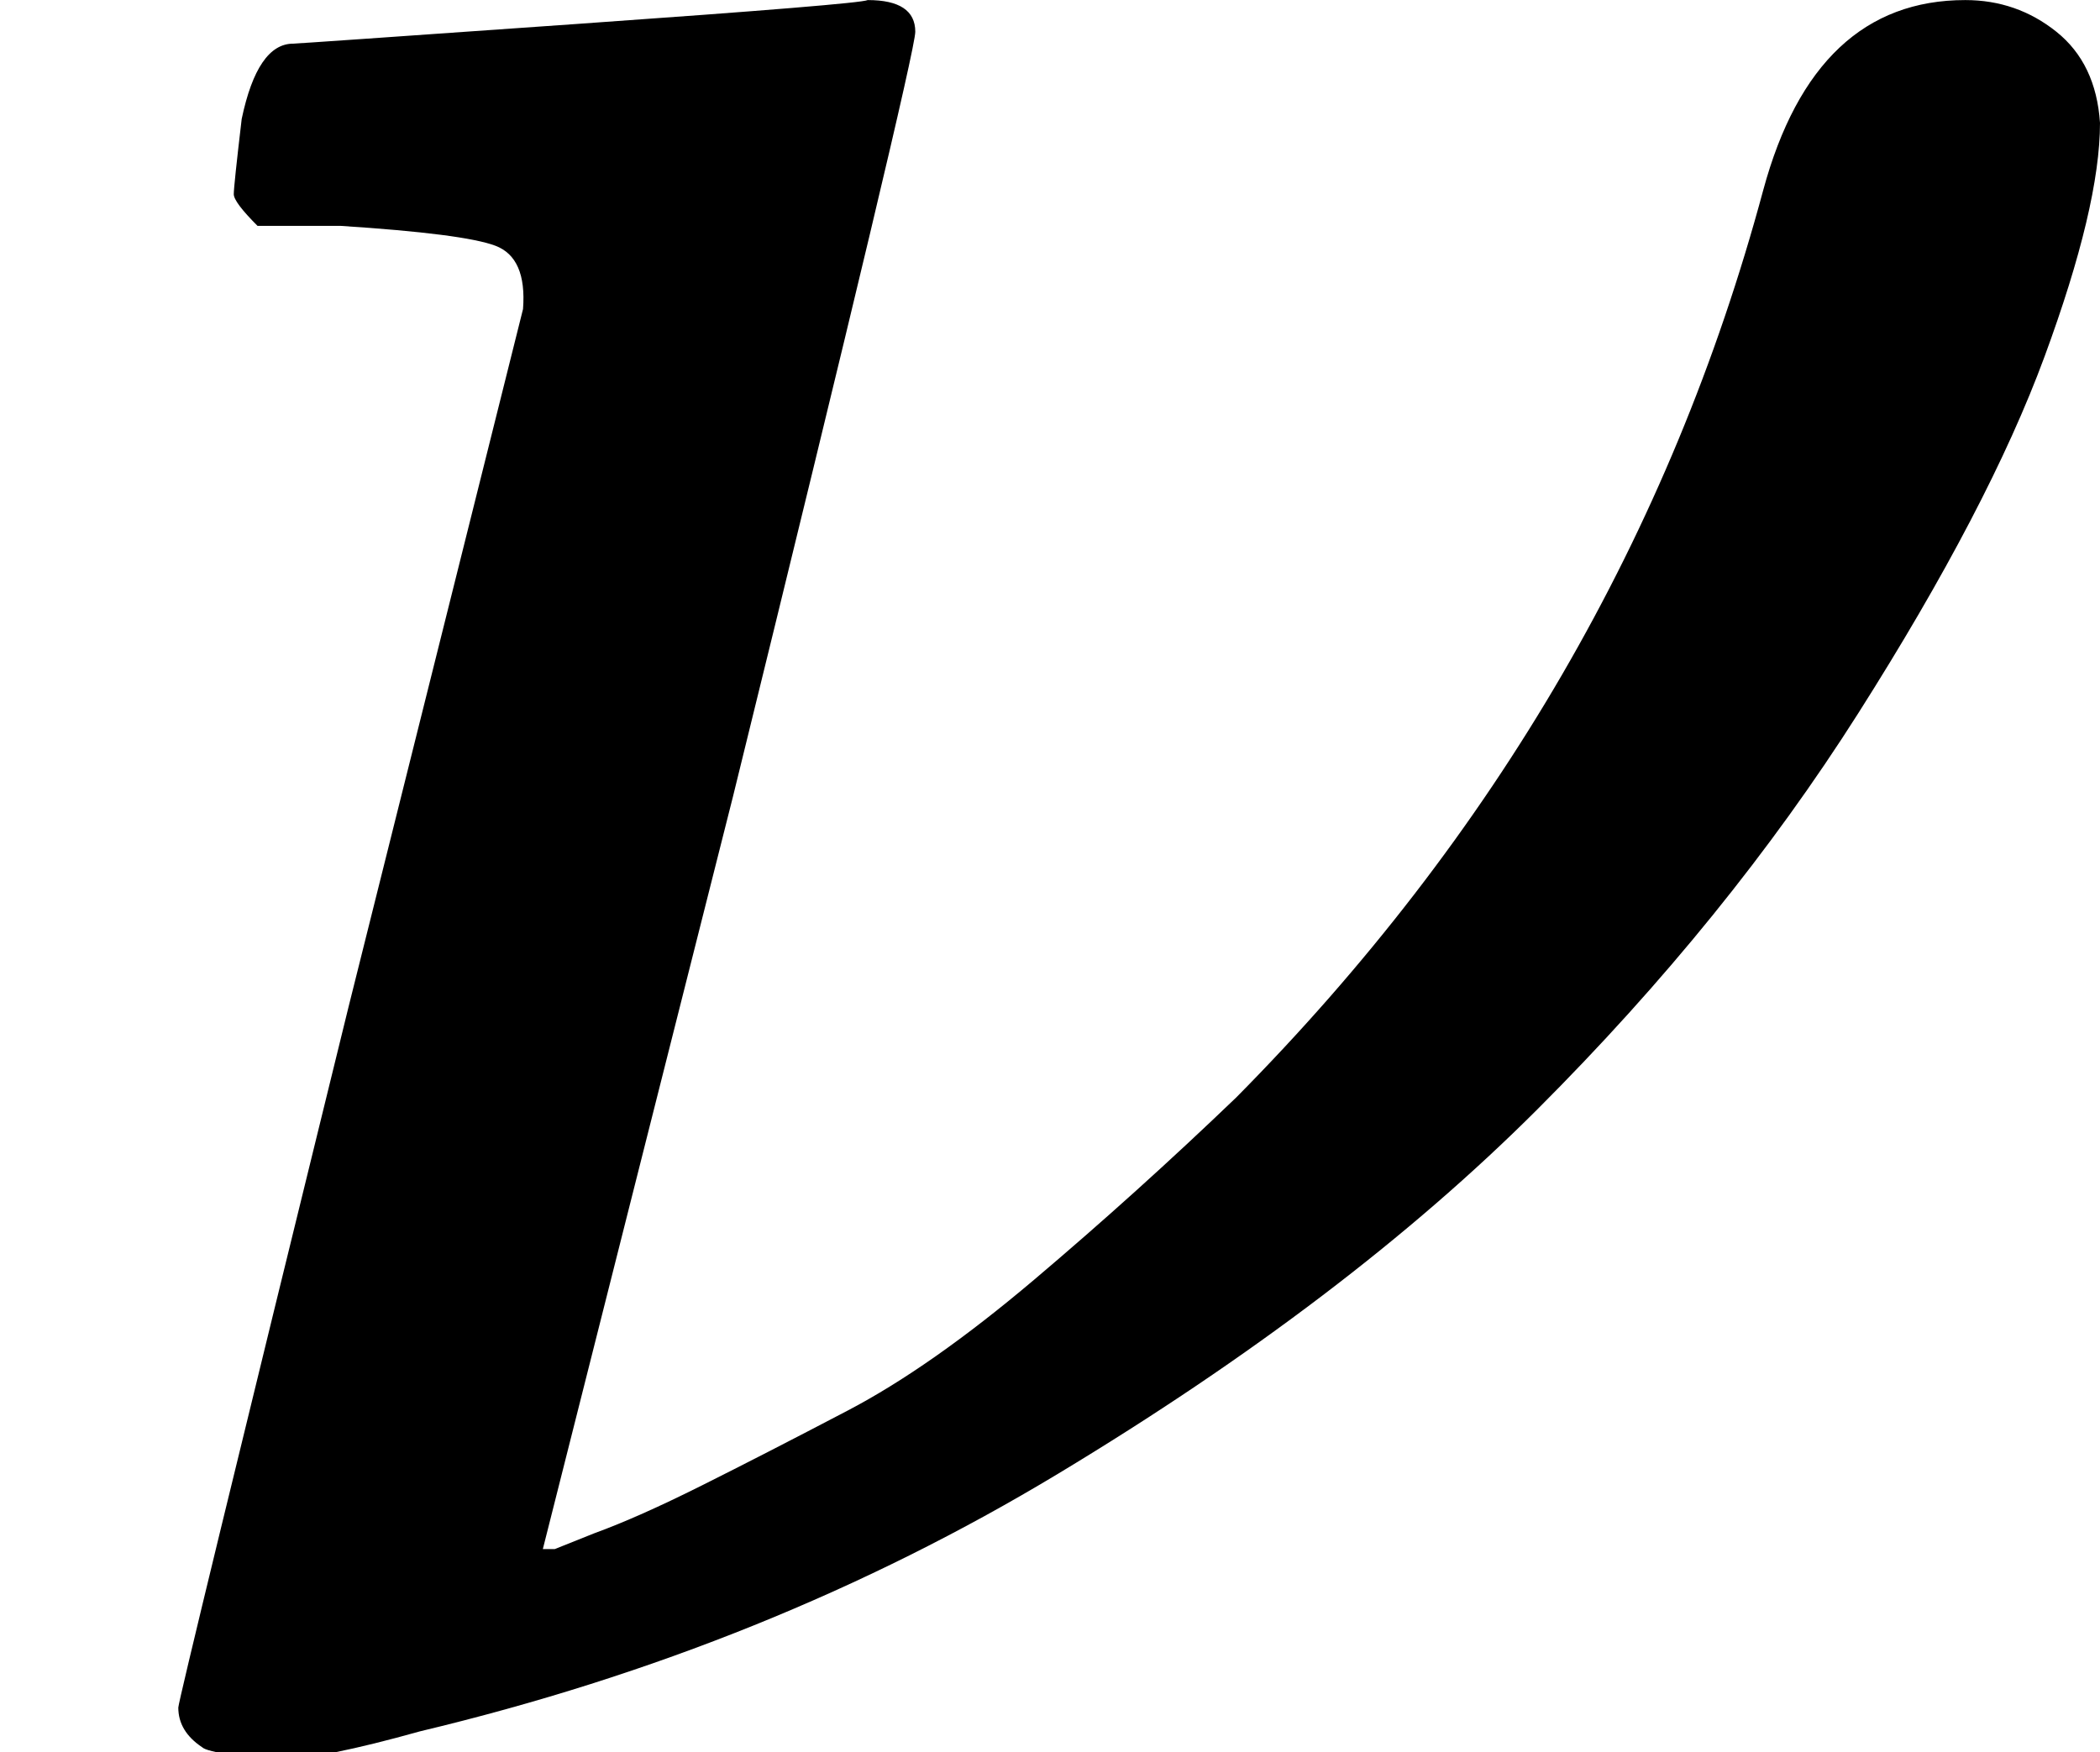
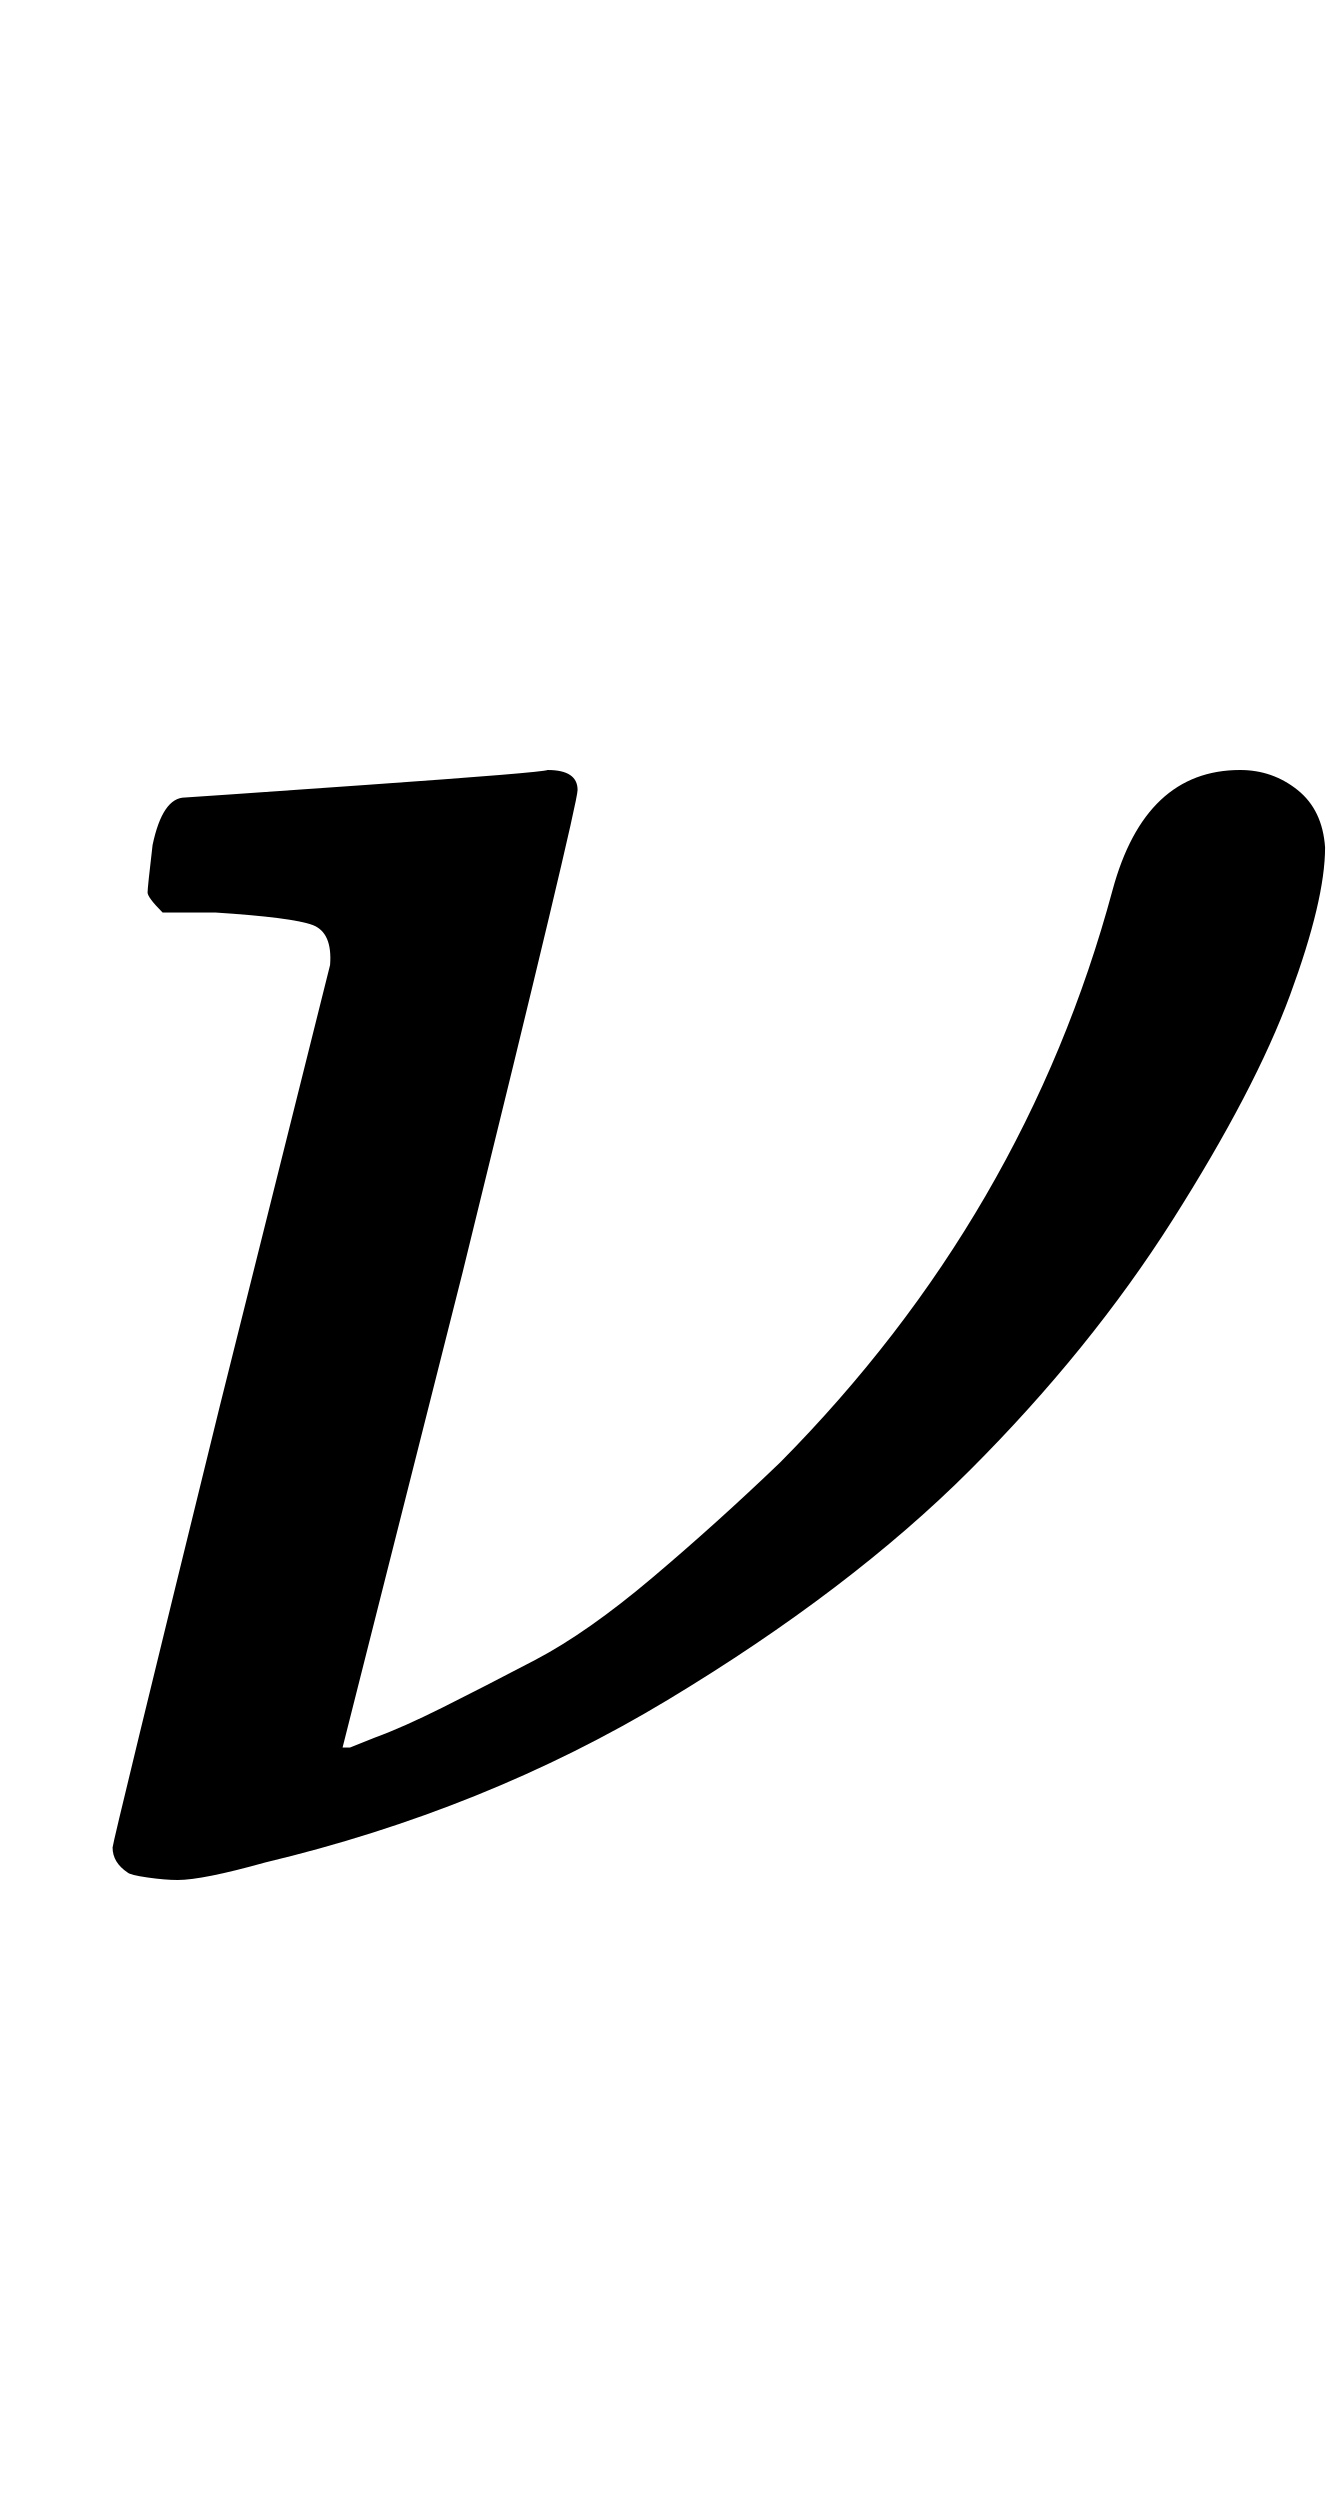
- <svg xmlns="http://www.w3.org/2000/svg" xmlns:xlink="http://www.w3.org/1999/xlink" style="vertical-align:0" width="1.199ex" height="1ex" viewBox="0 -442 530 442">
+ <svg xmlns="http://www.w3.org/2000/svg" xmlns:xlink="http://www.w3.org/1999/xlink" style="vertical-align:-.566ex" width="1.199ex" height="2.262ex" viewBox="0 -750 530 1000">
  <defs>
    <path id="a" d="M74 431q1 0 72 5t73 6q12 0 12-8 0-6-46-193L137 51h3l10 4q11 4 27 12t37 19 47 33 51 46q98 99 133 229 13 48 51 48 13 0 23-8t11-23q0-21-14-59t-47-90-81-100-121-92T106 5Q81-2 71-2q-5 0-12 1t-8 2q-6 4-6 10 0 2 43 177l44 176q1 13-7 16t-39 5H65q-6 6-6 8t2 19q4 19 13 19Z" />
  </defs>
  <g stroke="currentColor" fill="currentColor" stroke-width="0">
    <use data-c="1D708" xlink:href="#a" transform="scale(1 -1)" />
  </g>
</svg>
